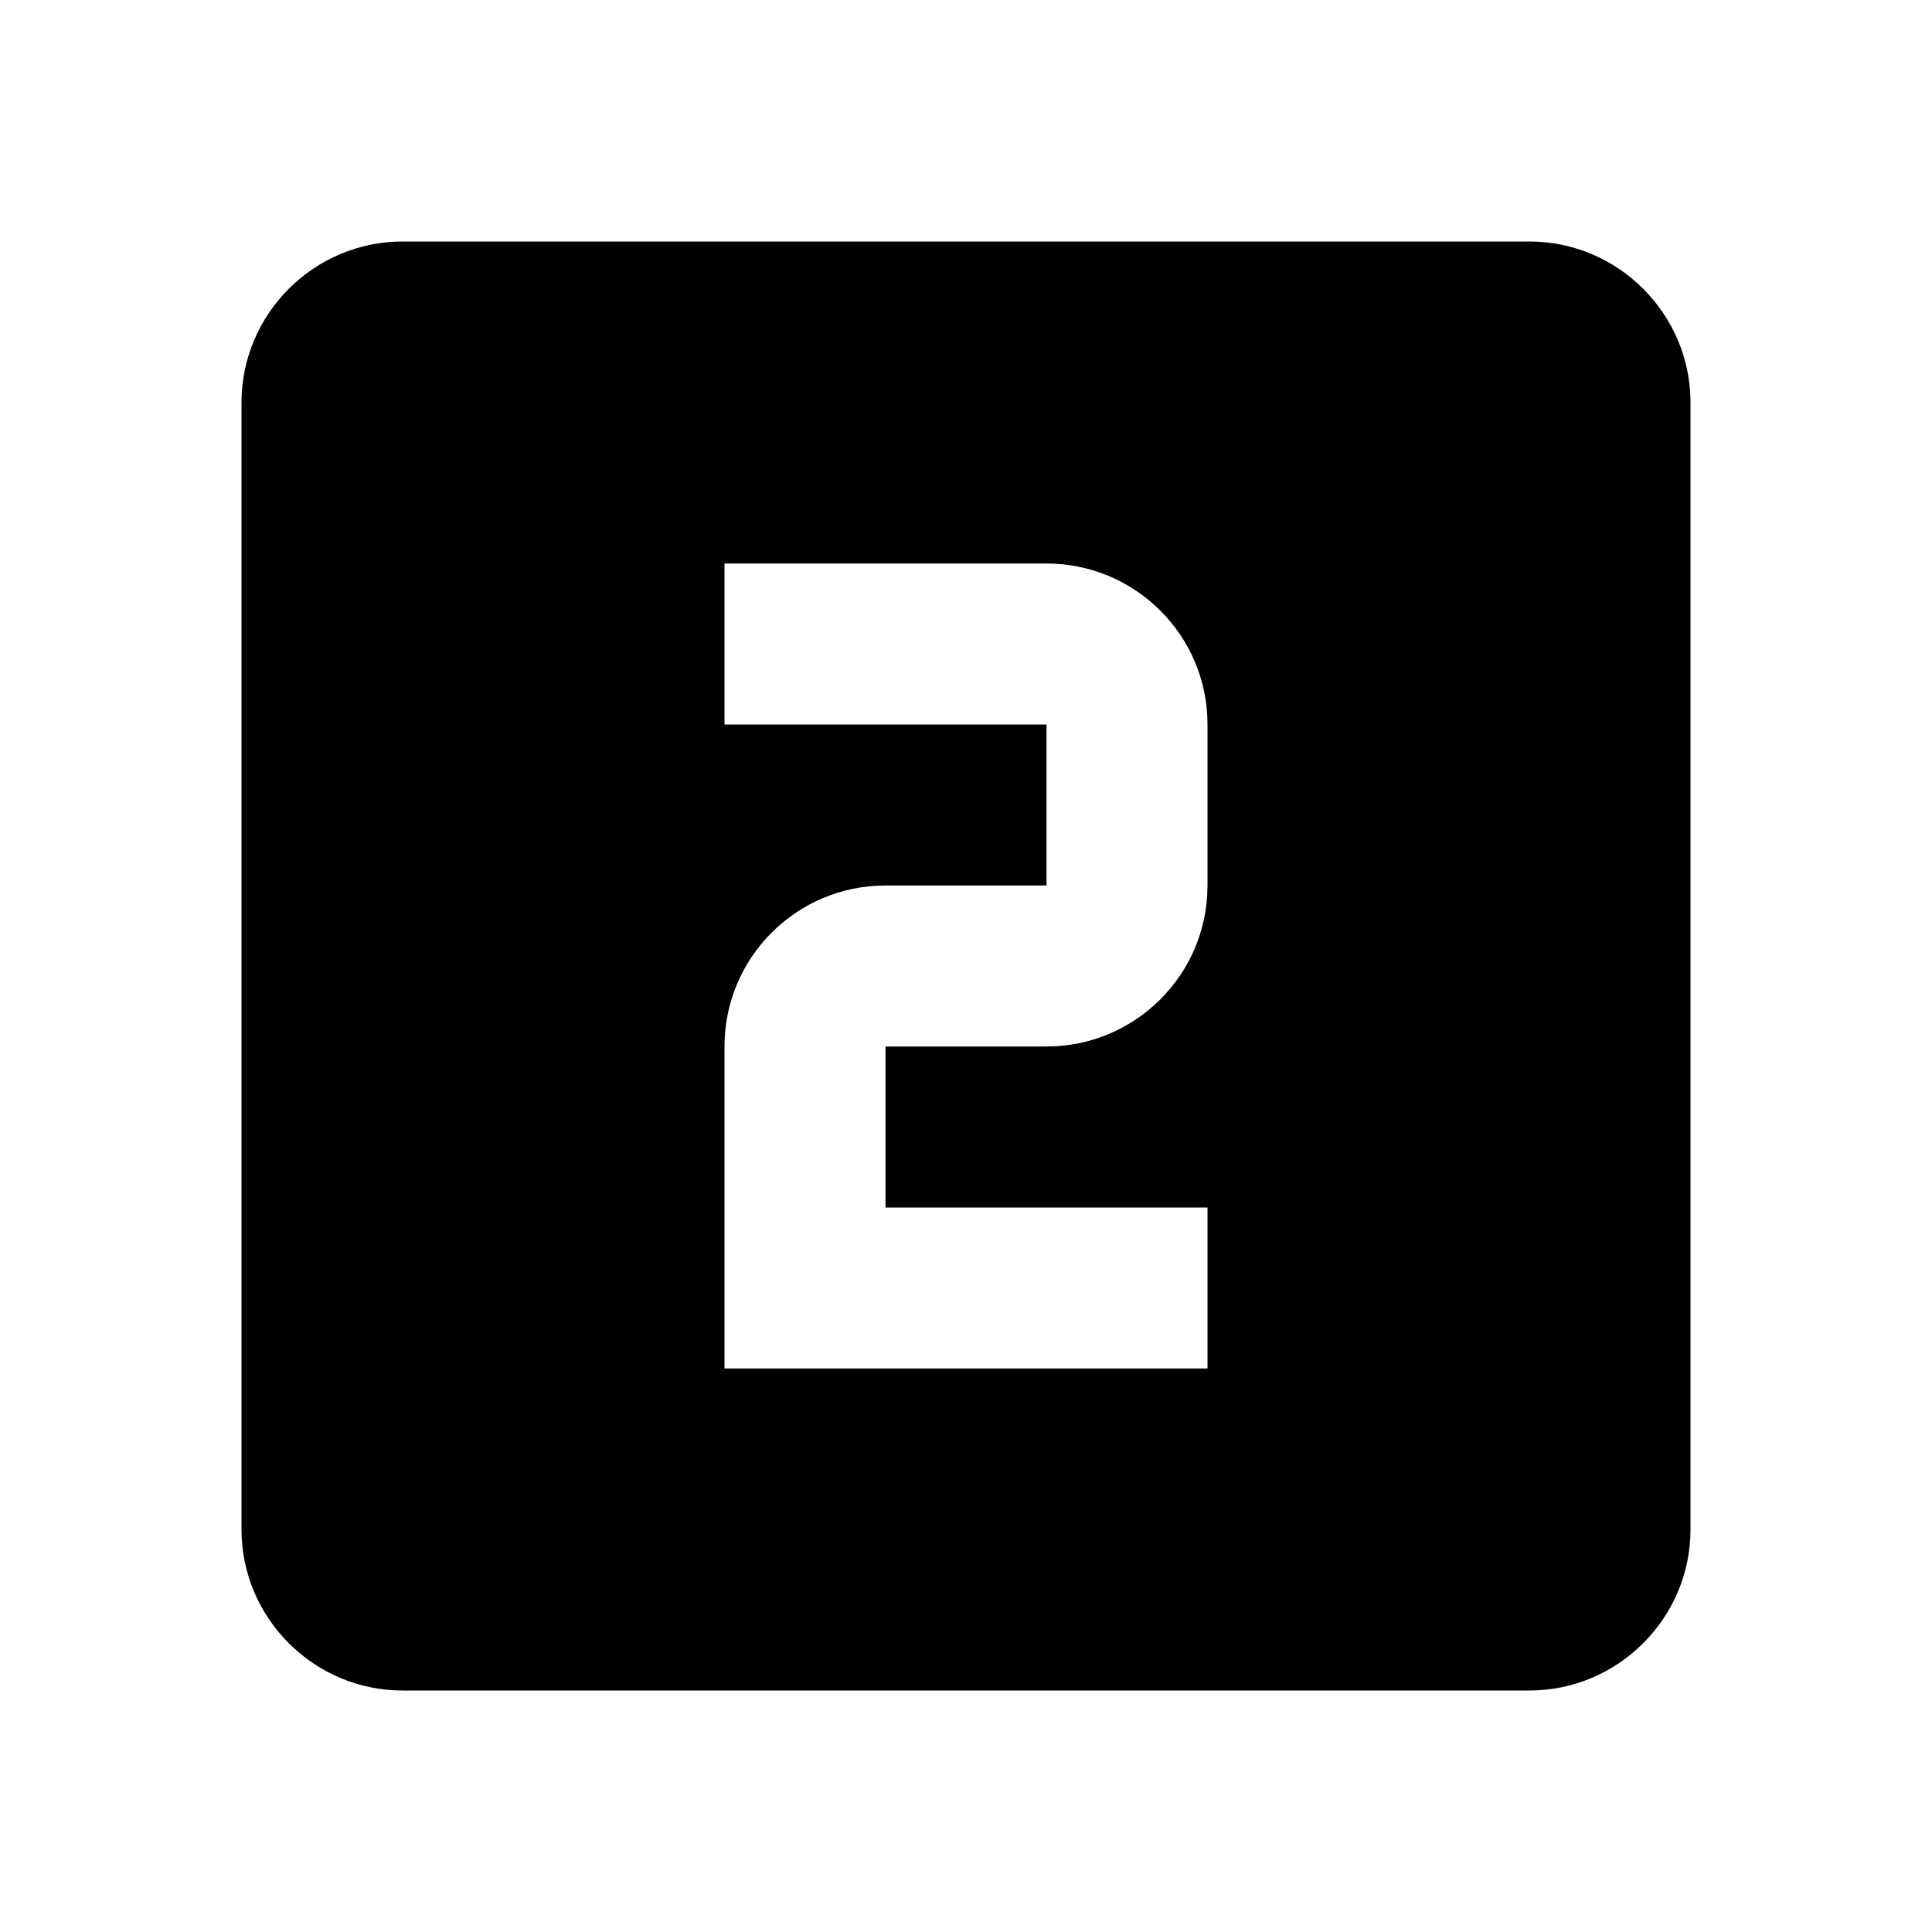
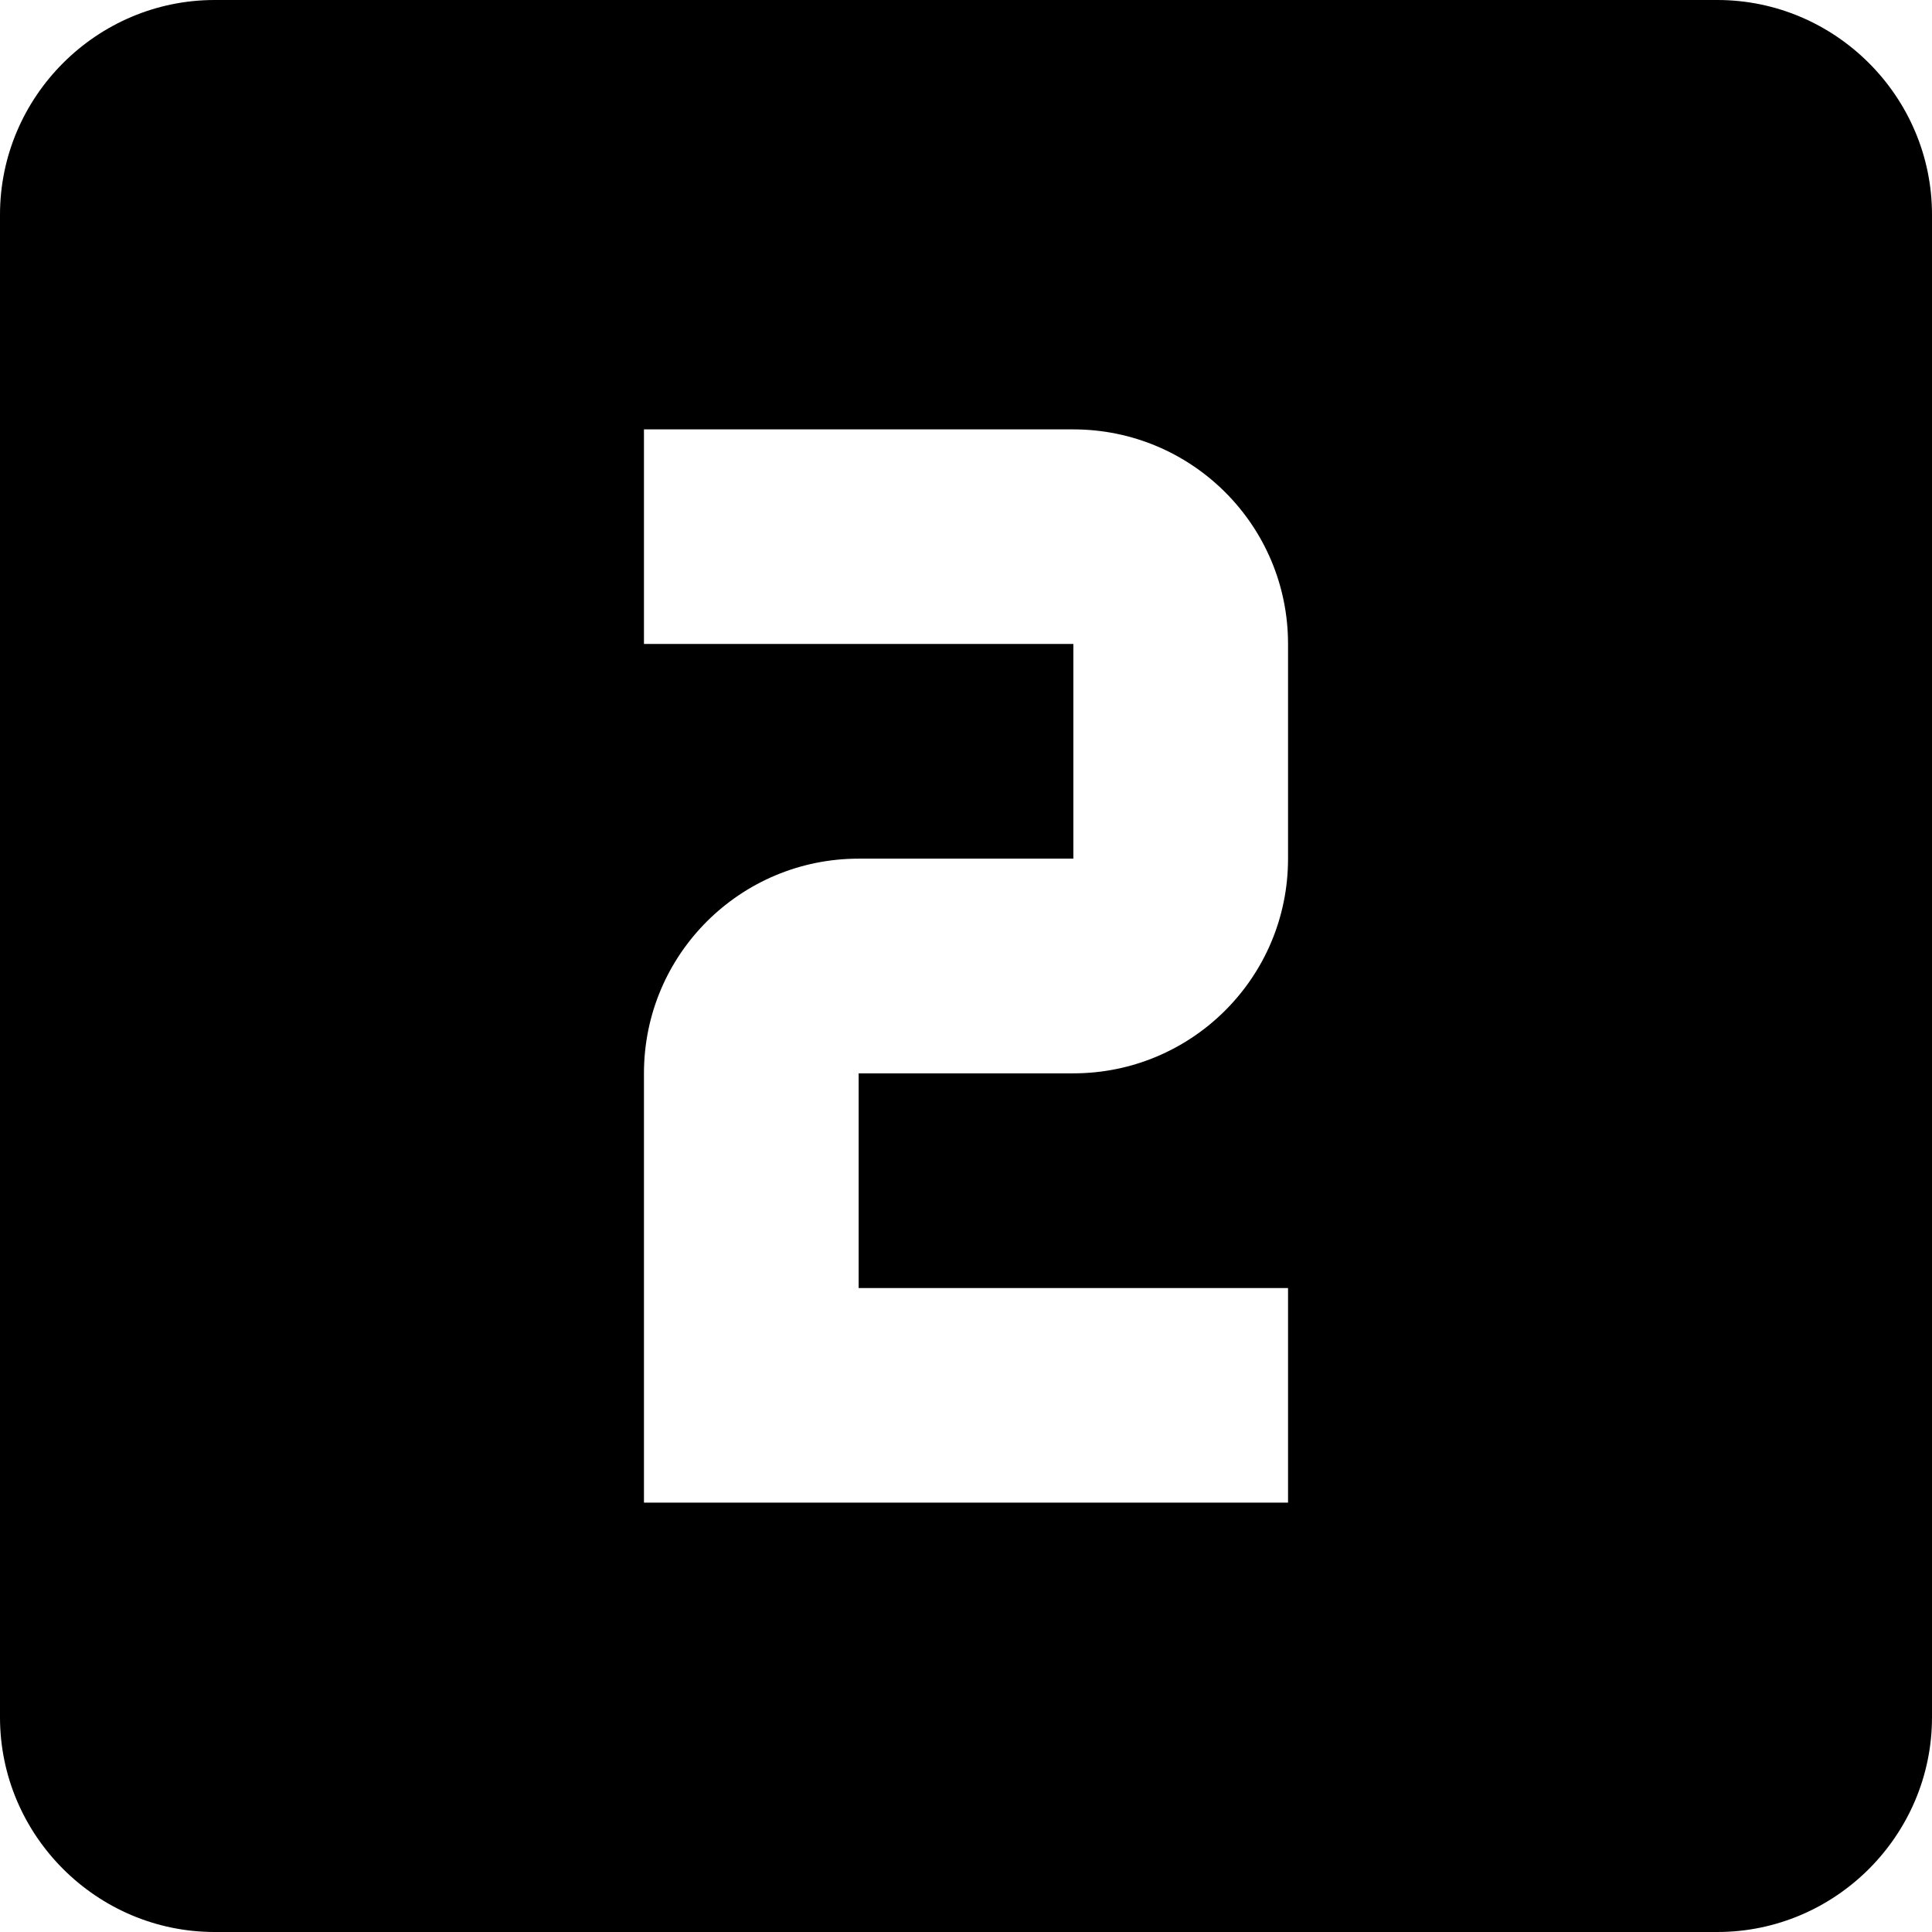
- <svg xmlns="http://www.w3.org/2000/svg" width="24" height="24" viewBox="0 0 24 24">
-   <path d="M0 0h24v24H0z" fill="none" />
-   <path d="M19 3H5c-1.1 0-2 .9-2 2v14c0 1.1.9 2 2 2h14c1.1 0 2-.9 2-2V5c0-1.1-.9-2-2-2zm-4 8c0 1.11-.9 2-2 2h-2v2h4v2H9v-4c0-1.11.9-2 2-2h2V9H9V7h4c1.1 0 2 .89 2 2v2z" />
+ <svg xmlns="http://www.w3.org/2000/svg" style="isolation:isolate" viewBox="0 0 16 16" width="16" height="16">
+   <path d=" M 14.222 0 L 1.778 0 C 0.8 0 0 0.8 0 1.778 L 0 14.222 C 0 15.2 0.8 16 1.778 16 L 14.222 16 C 15.2 16 16 15.2 16 14.222 L 16 1.778 C 16 0.8 15.2 0 14.222 0 Z  M 10.667 7.111 C 10.667 8.098 9.867 8.889 8.889 8.889 L 7.111 8.889 L 7.111 10.667 L 10.667 10.667 L 10.667 12.444 L 5.333 12.444 L 5.333 8.889 C 5.333 7.902 6.133 7.111 7.111 7.111 L 8.889 7.111 L 8.889 5.333 L 5.333 5.333 L 5.333 3.556 L 8.889 3.556 C 9.867 3.556 10.667 4.347 10.667 5.333 L 10.667 7.111 Z " fill="rgb(0,0,0)" />
</svg>
